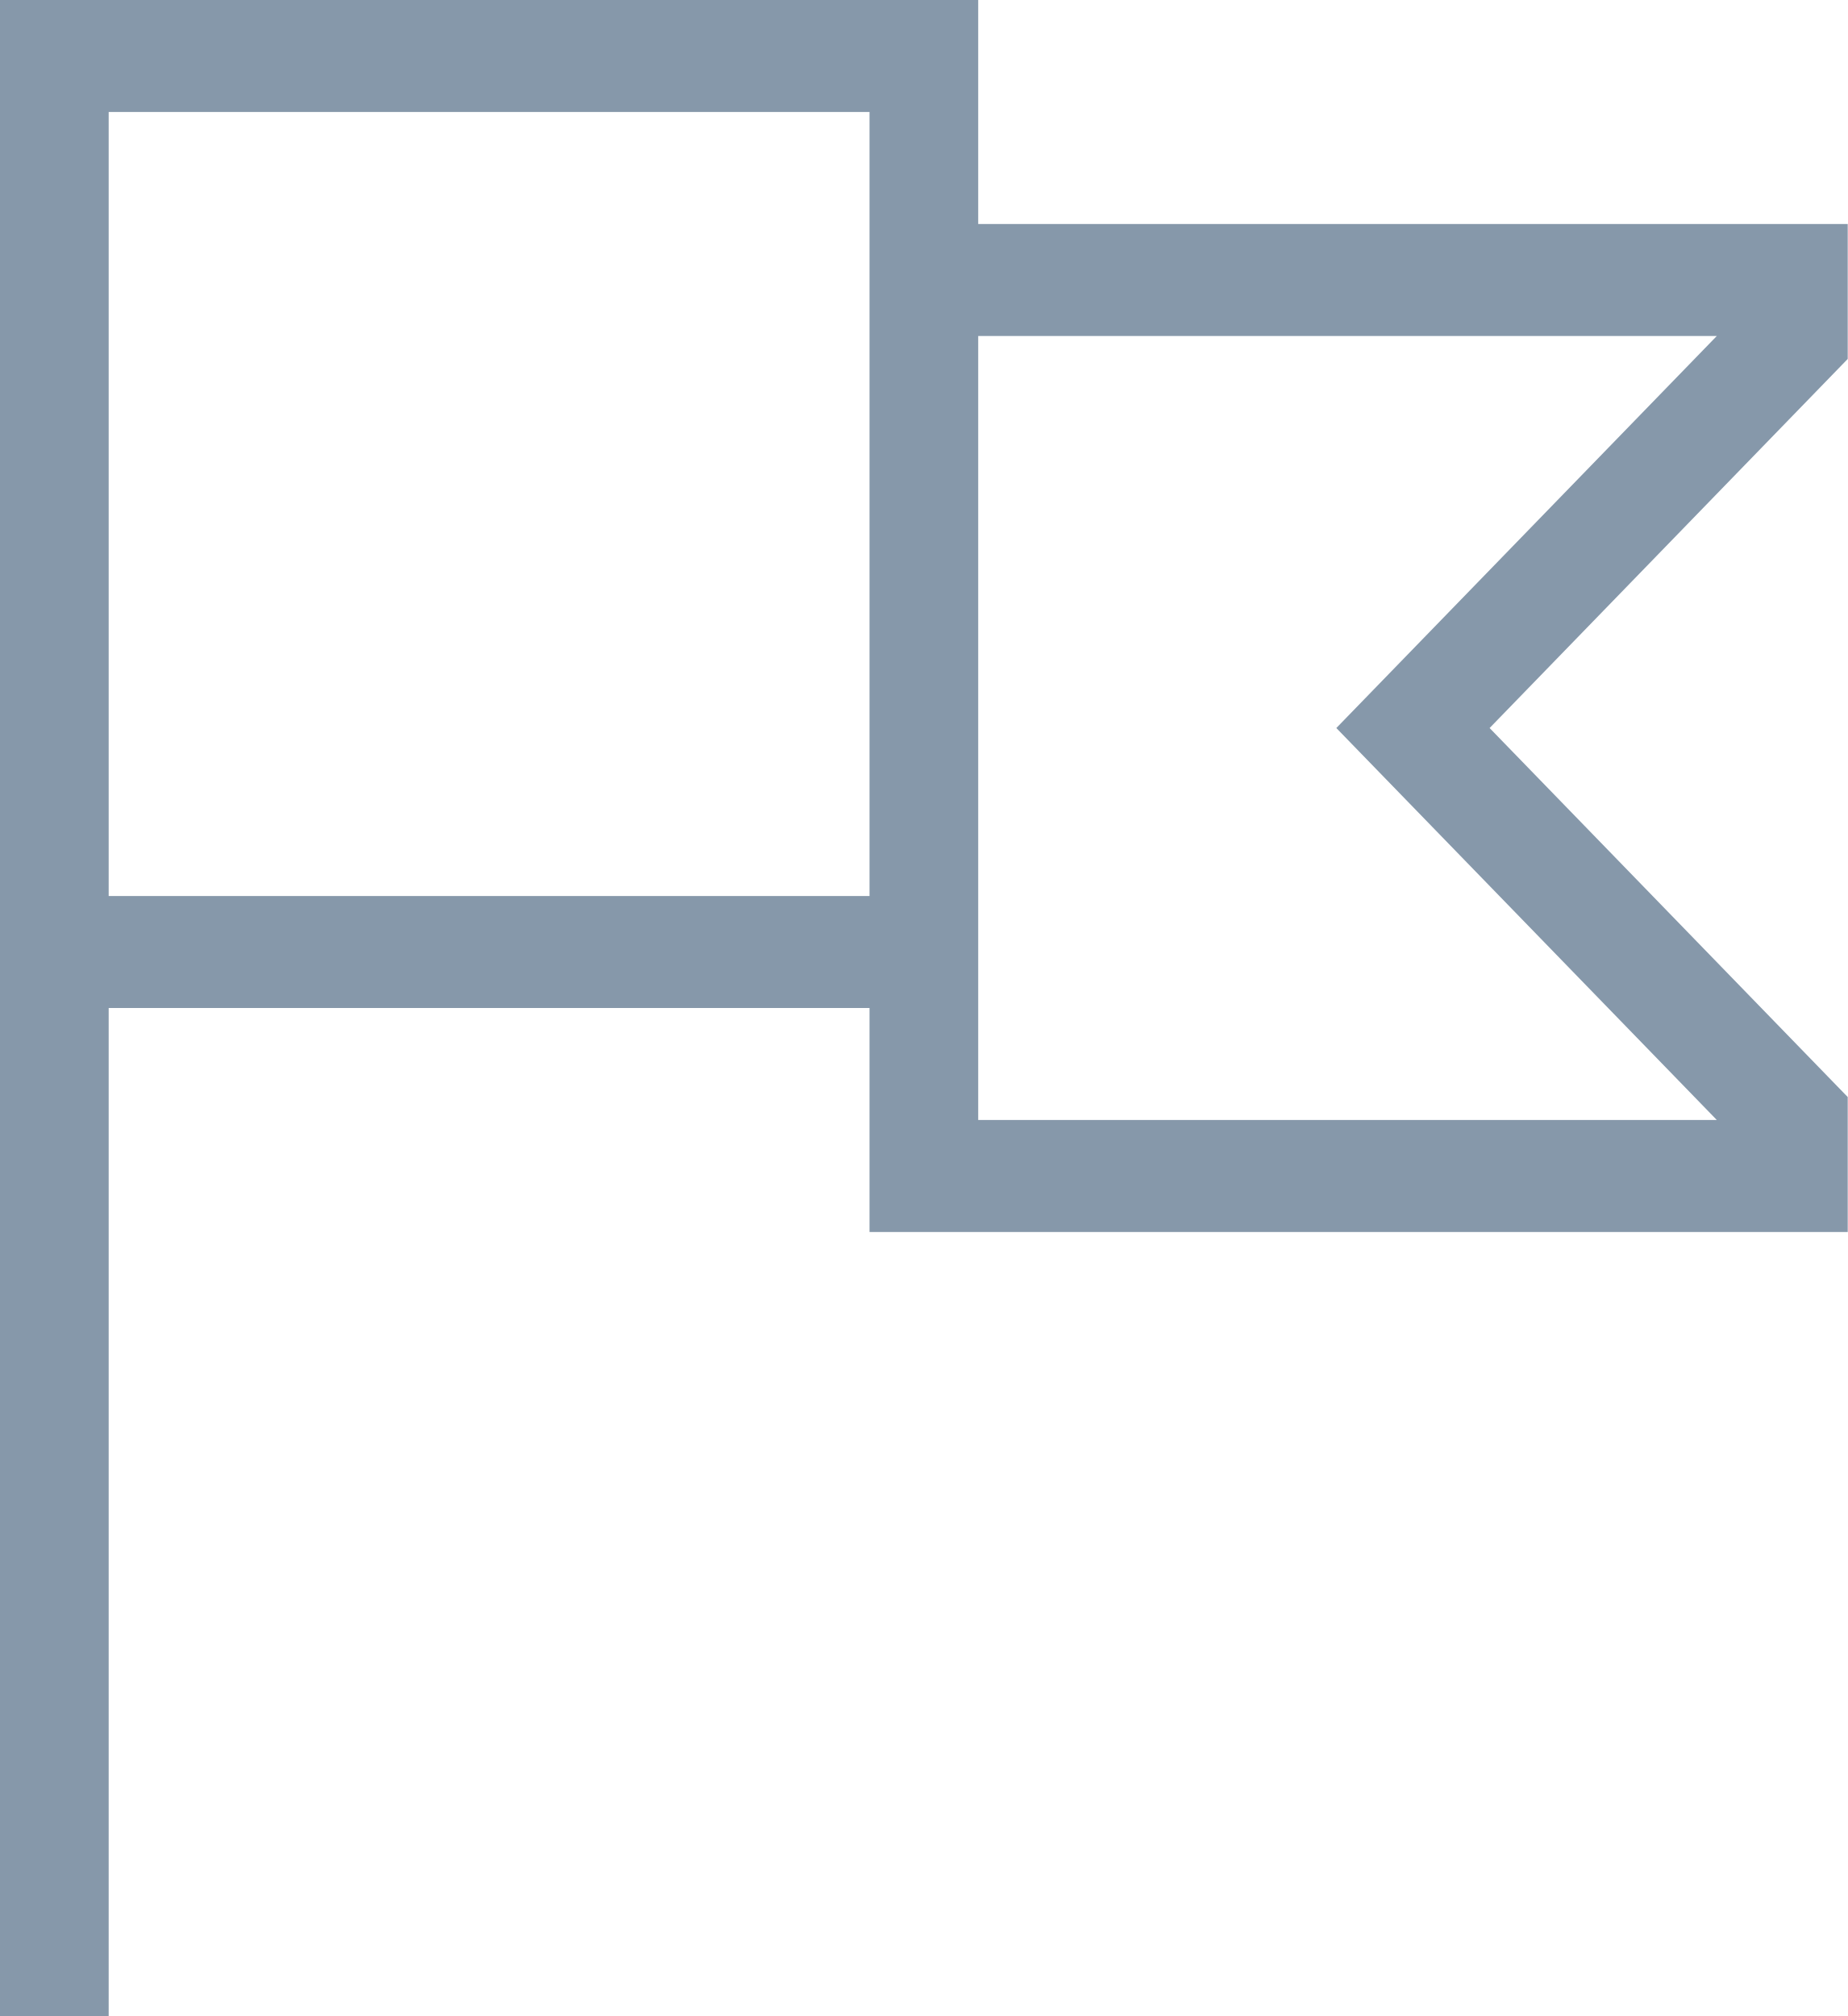
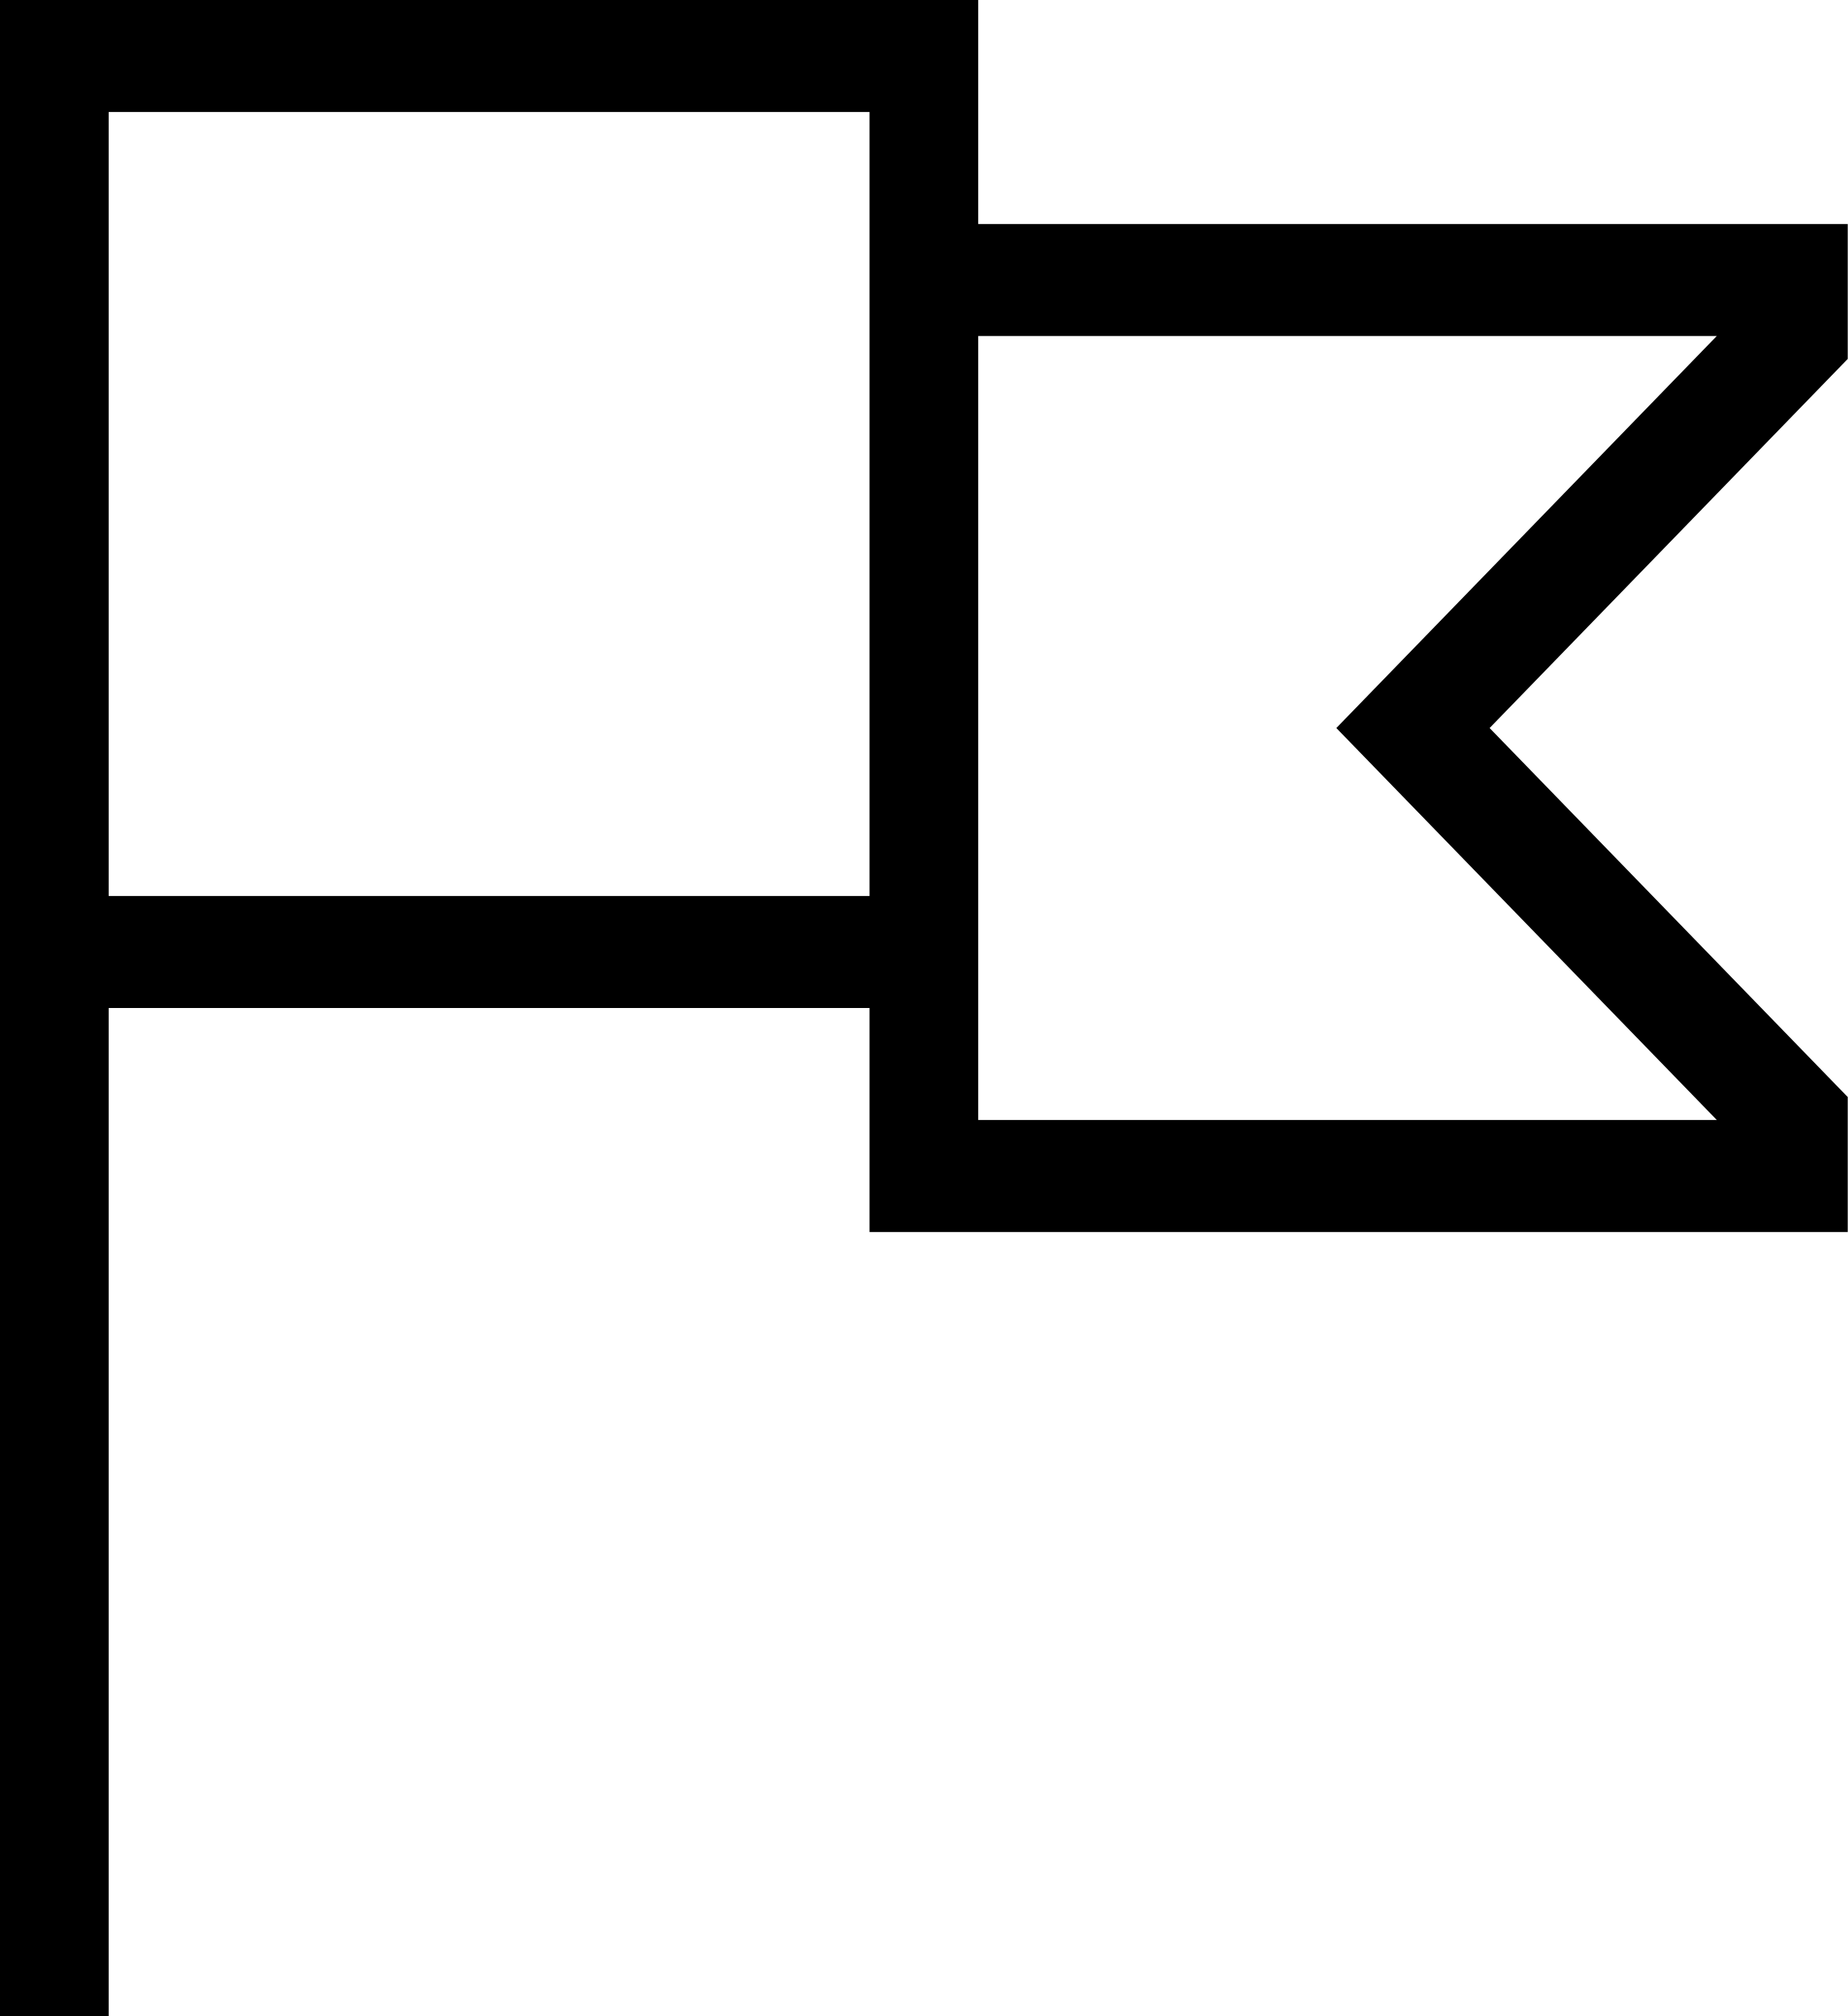
<svg xmlns="http://www.w3.org/2000/svg" width="22" height="24" viewBox="0 0 22 24" fill="none">
-   <path d="M22 2.667H11.647V0H0V0.667V24H1.294V12H10.353V14.667H22V13.06L17.736 8.667L22 4.273V2.667ZM10.353 10.667H1.294V1.333H10.353V10.667ZM15.911 8.667L20.441 13.333H11.647V4H20.441L15.911 8.667Z" fill="#0F3357" fill-opacity="0.5" />
+   <path d="M22 2.667H11.647V0H0V0.667V24H1.294V12H10.353V14.667H22V13.06L17.736 8.667L22 4.273V2.667ZM10.353 10.667H1.294V1.333H10.353V10.667ZM15.911 8.667L20.441 13.333H11.647V4H20.441L15.911 8.667Z" fill="currentColor" />
</svg>
